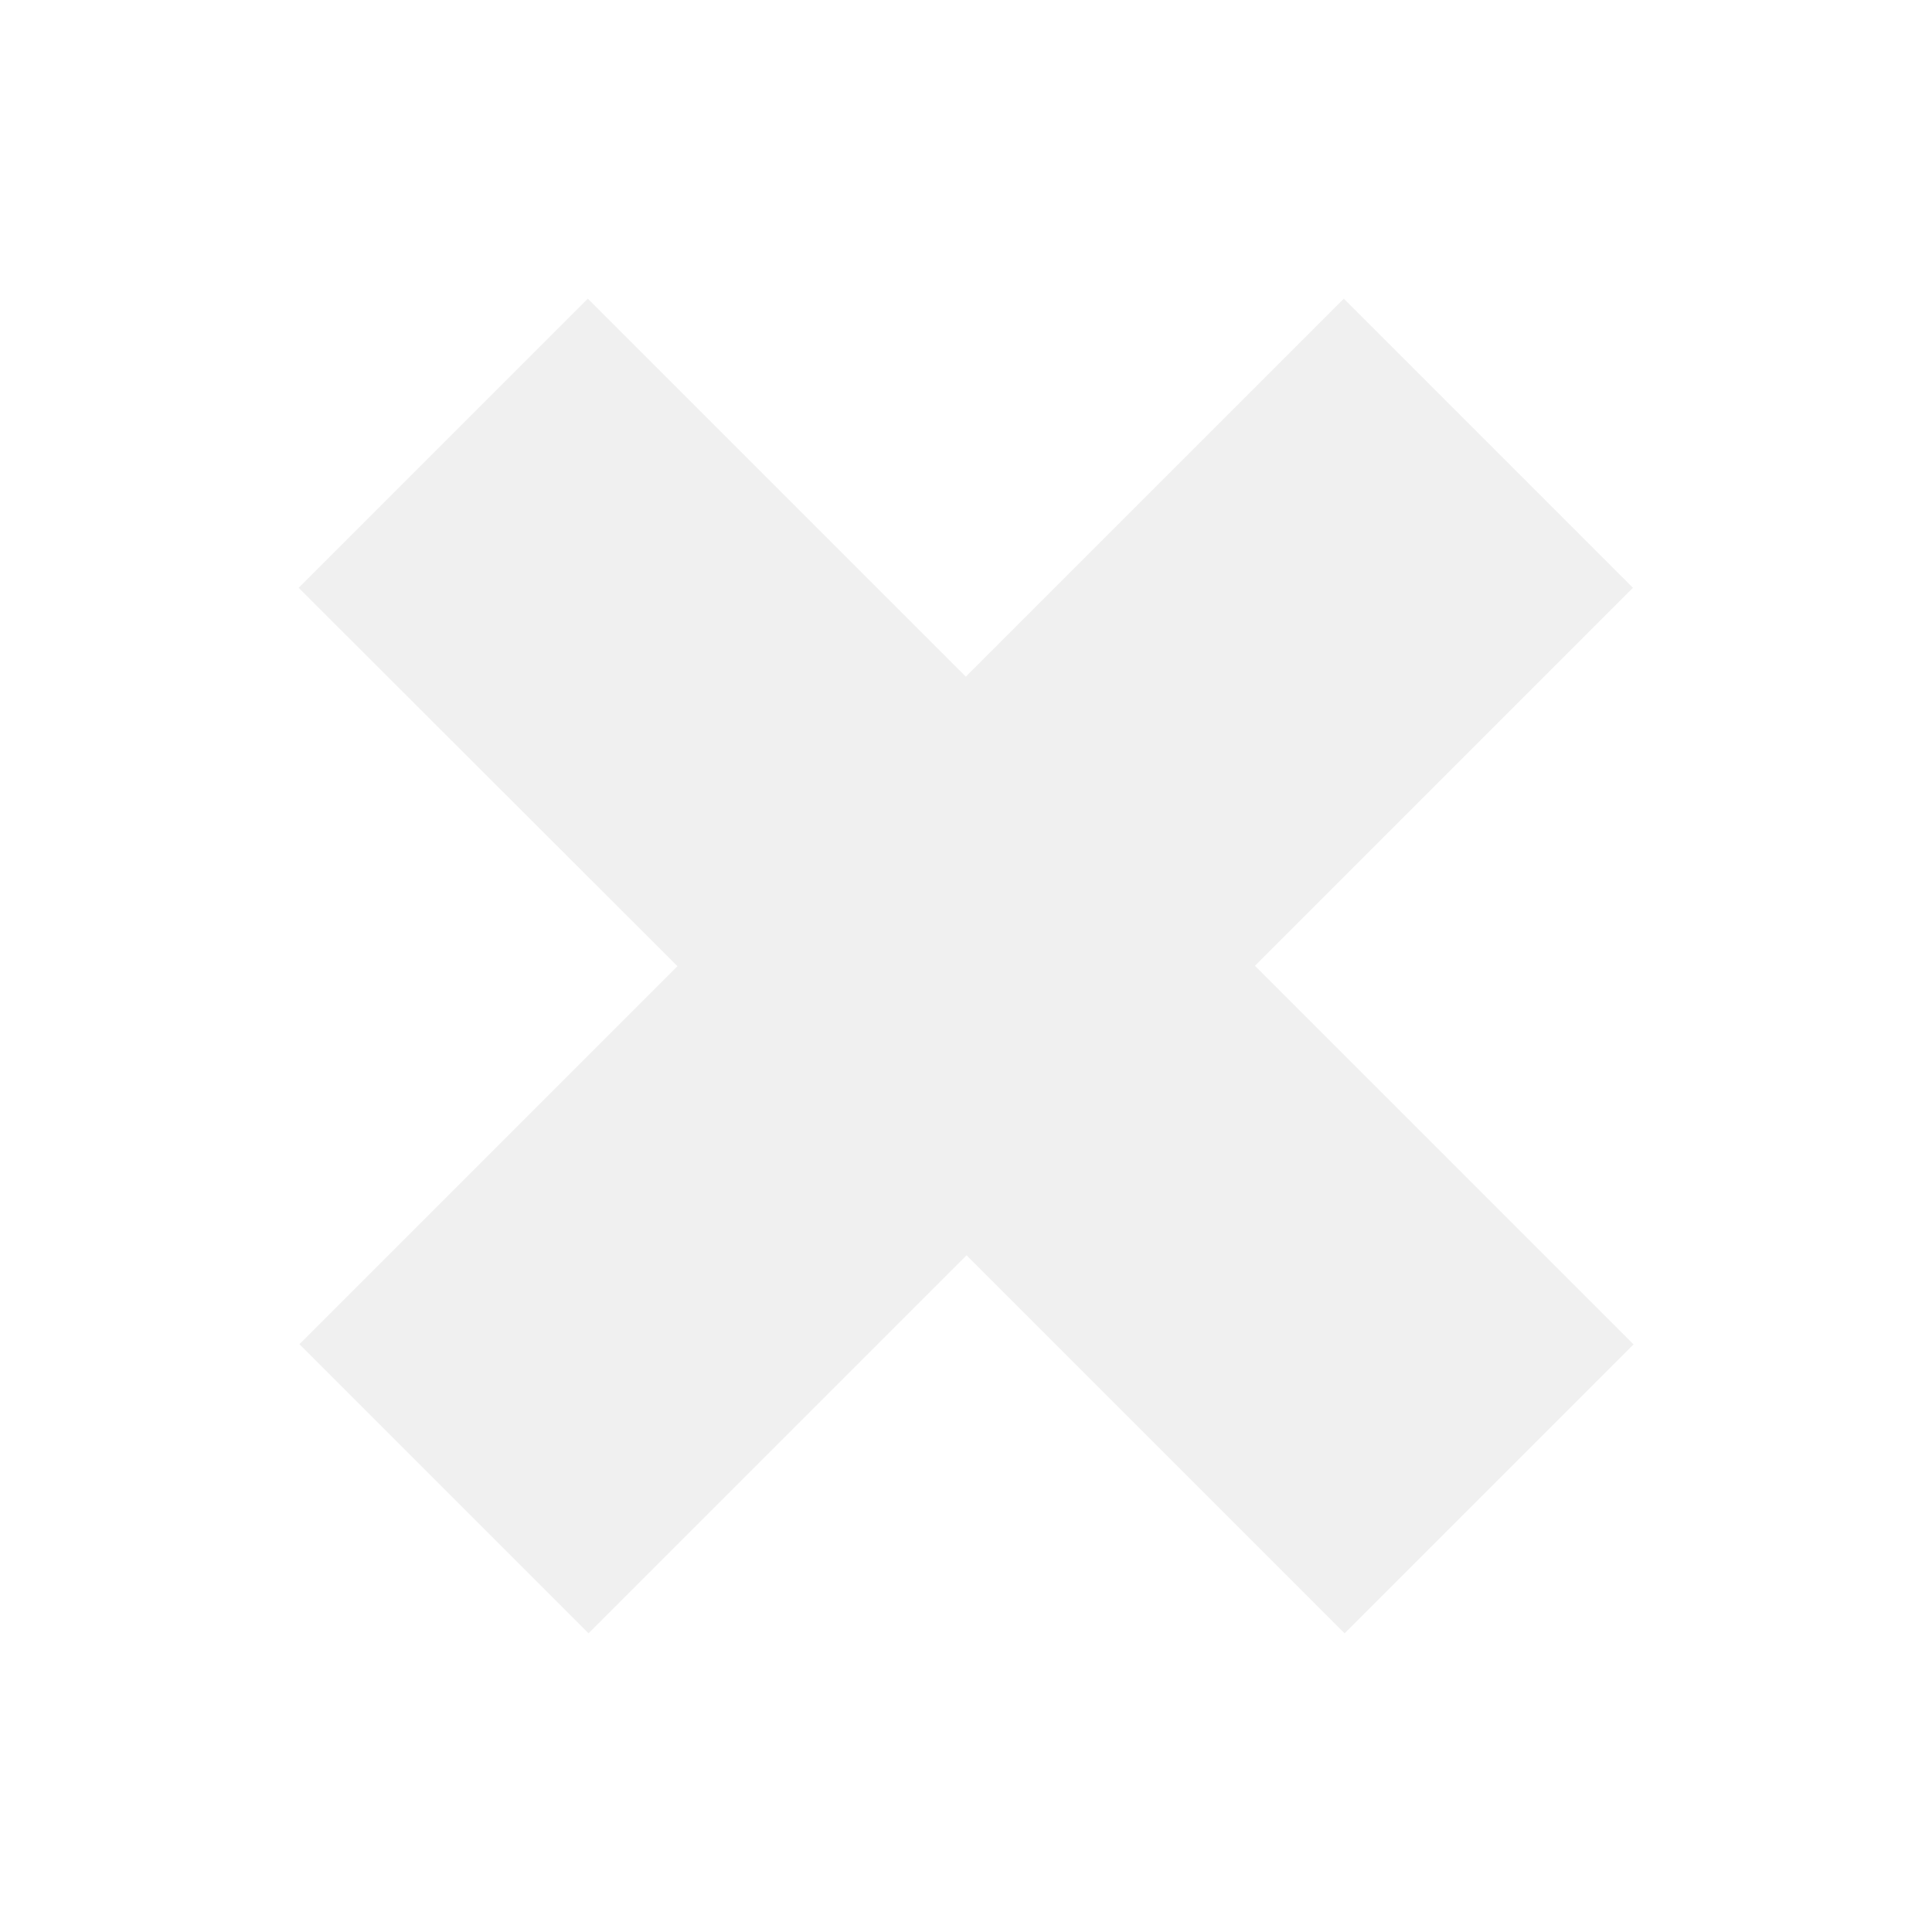
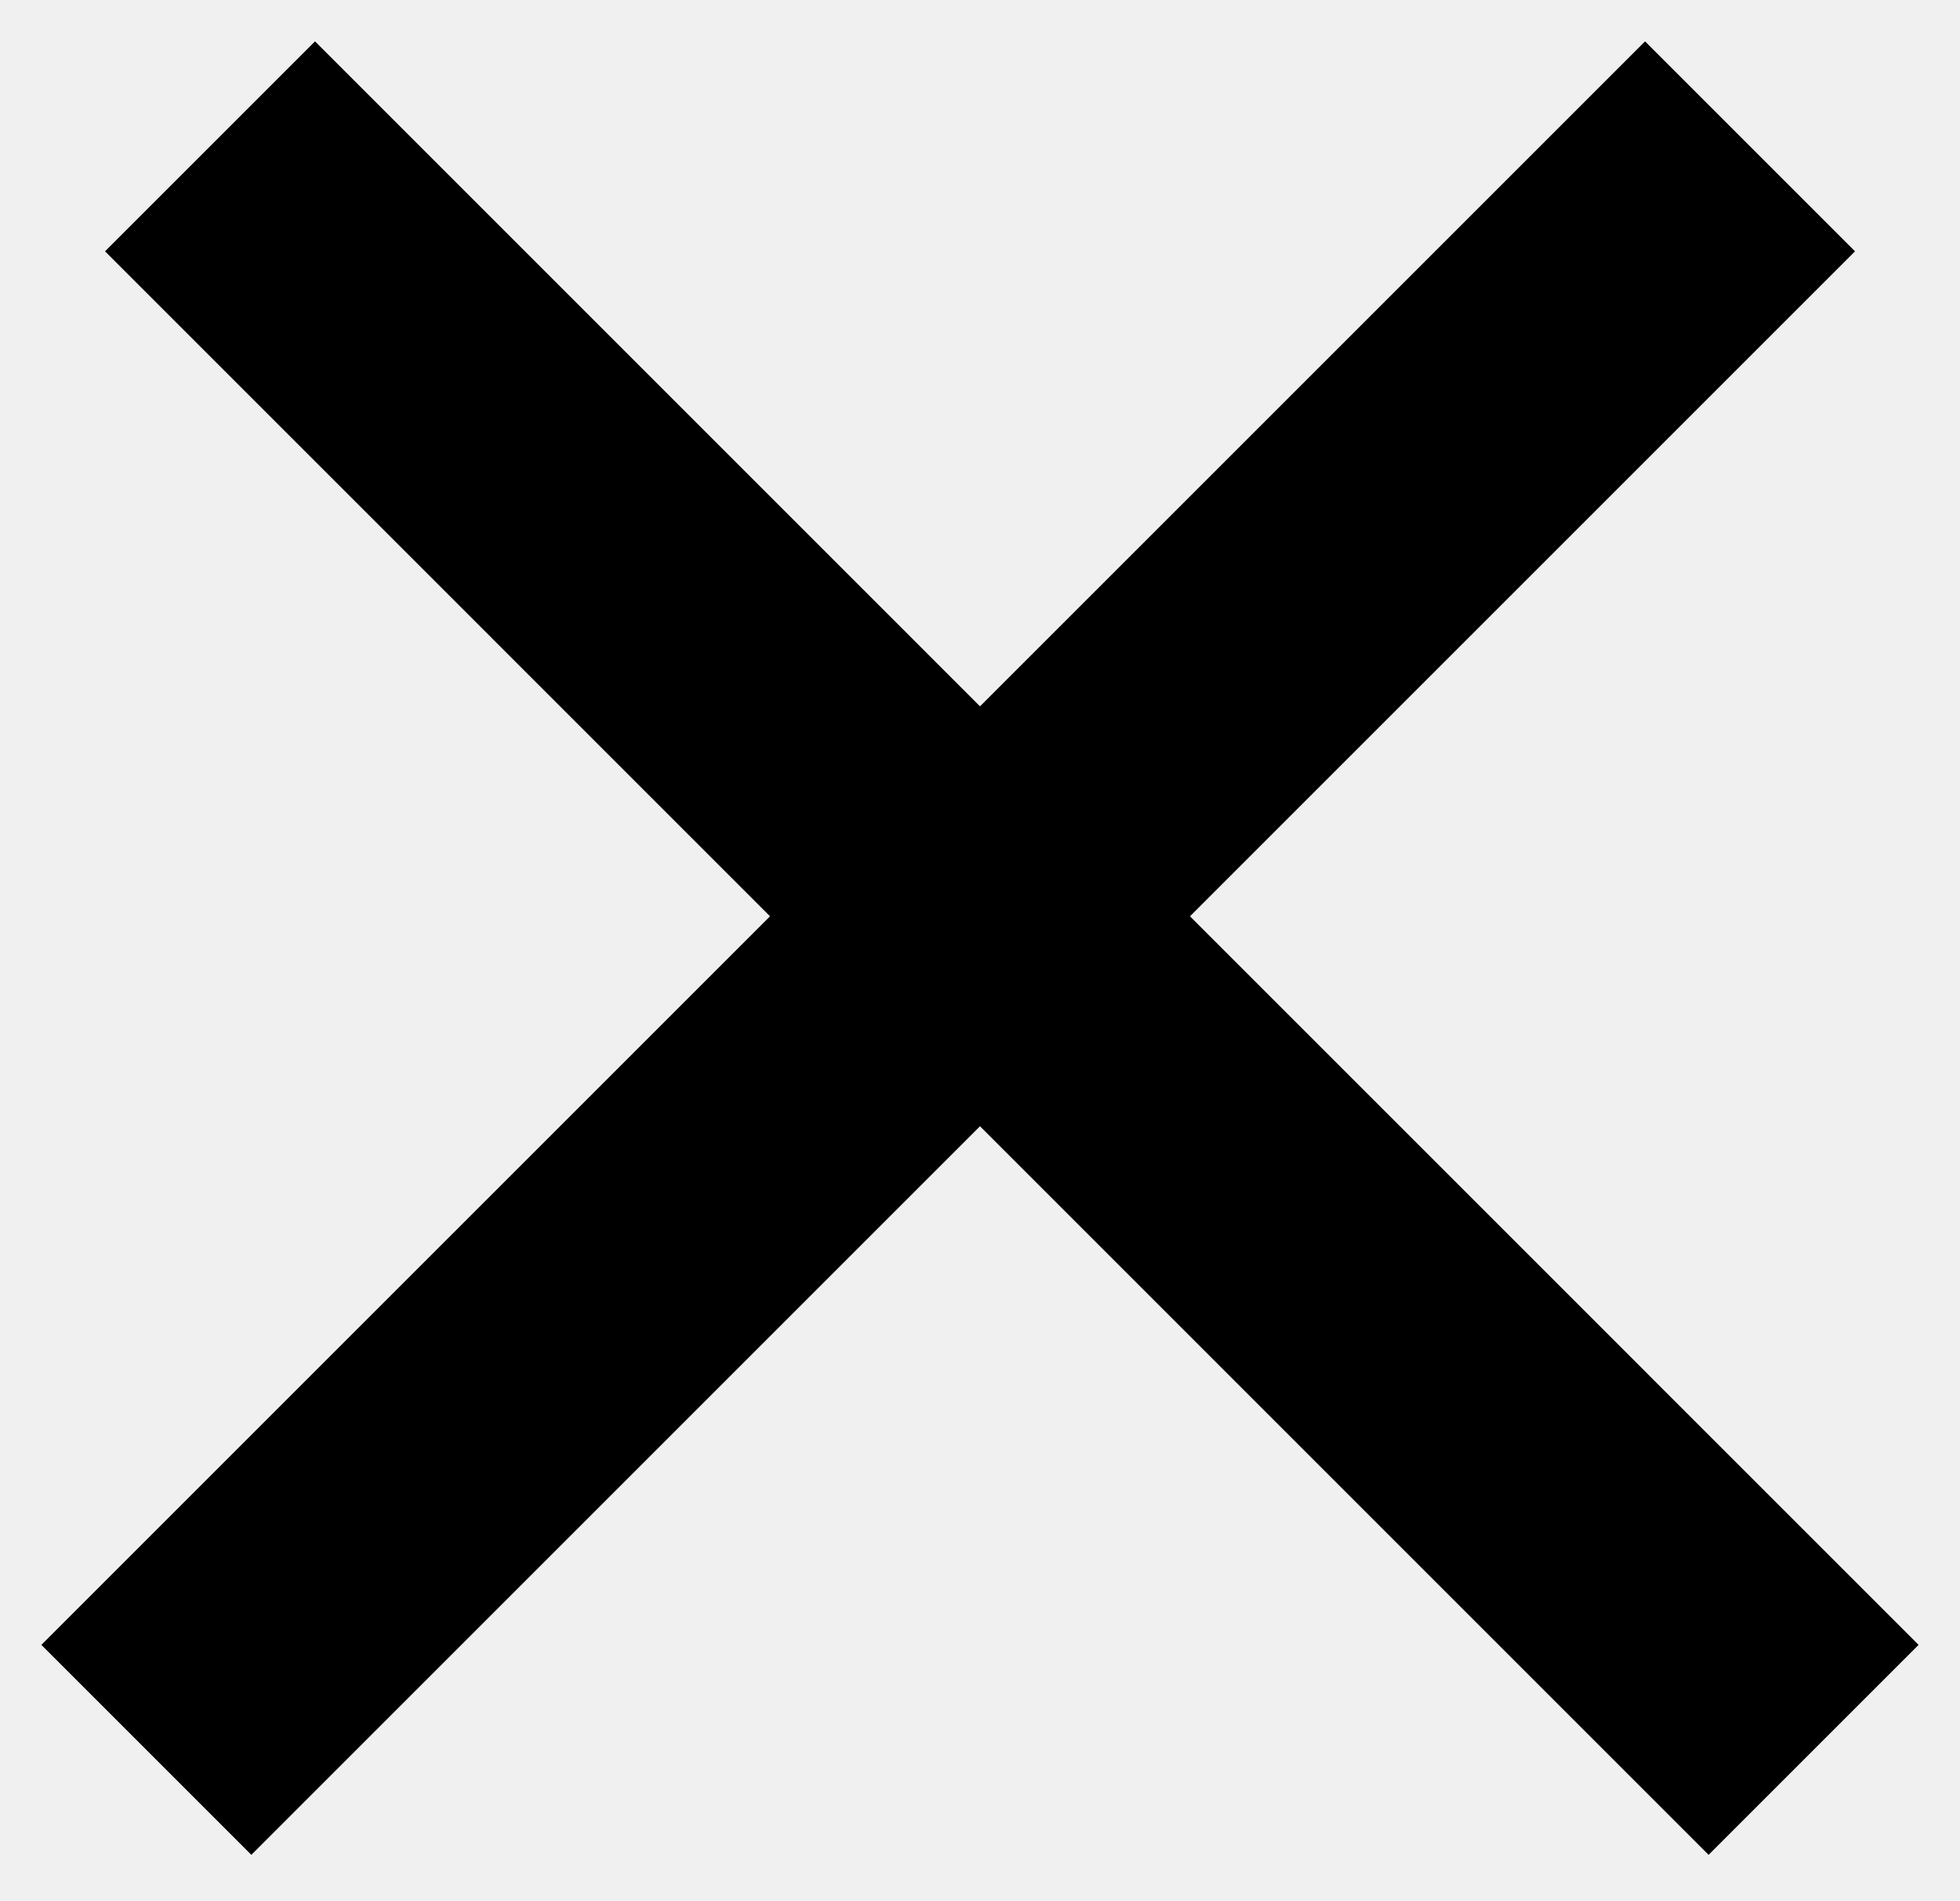
- <svg xmlns="http://www.w3.org/2000/svg" id="Layer_2" data-name="Layer 2" viewBox="0 0 50.65 50.65">
-   <defs>
-     <style>
-       .cls-1 {
-         fill: #fff;
-       }
-     </style>
-   </defs>
-   <g id="Layer_1-2" data-name="Layer 1">
-     <path class="cls-1" d="M0,0v50.65h50.65V0H0ZM42.83,35.24l-7.58,7.58-9.91-9.91-9.91,9.91-7.58-7.58,9.91-9.91L7.83,15.41l7.58-7.58,9.91,9.91,9.91-9.91,7.58,7.58-9.91,9.91,9.91,9.91Z" />
-   </g>
+ <svg xmlns="http://www.w3.org/2000/svg" width="33" height="32" viewBox="0 0 33 32" fill="none">
+   <path d="M3.536 2.464L30.535 29.465M2.464 29.465L29.465 2.464" stroke="currentColor" stroke-width="5" />
</svg>
